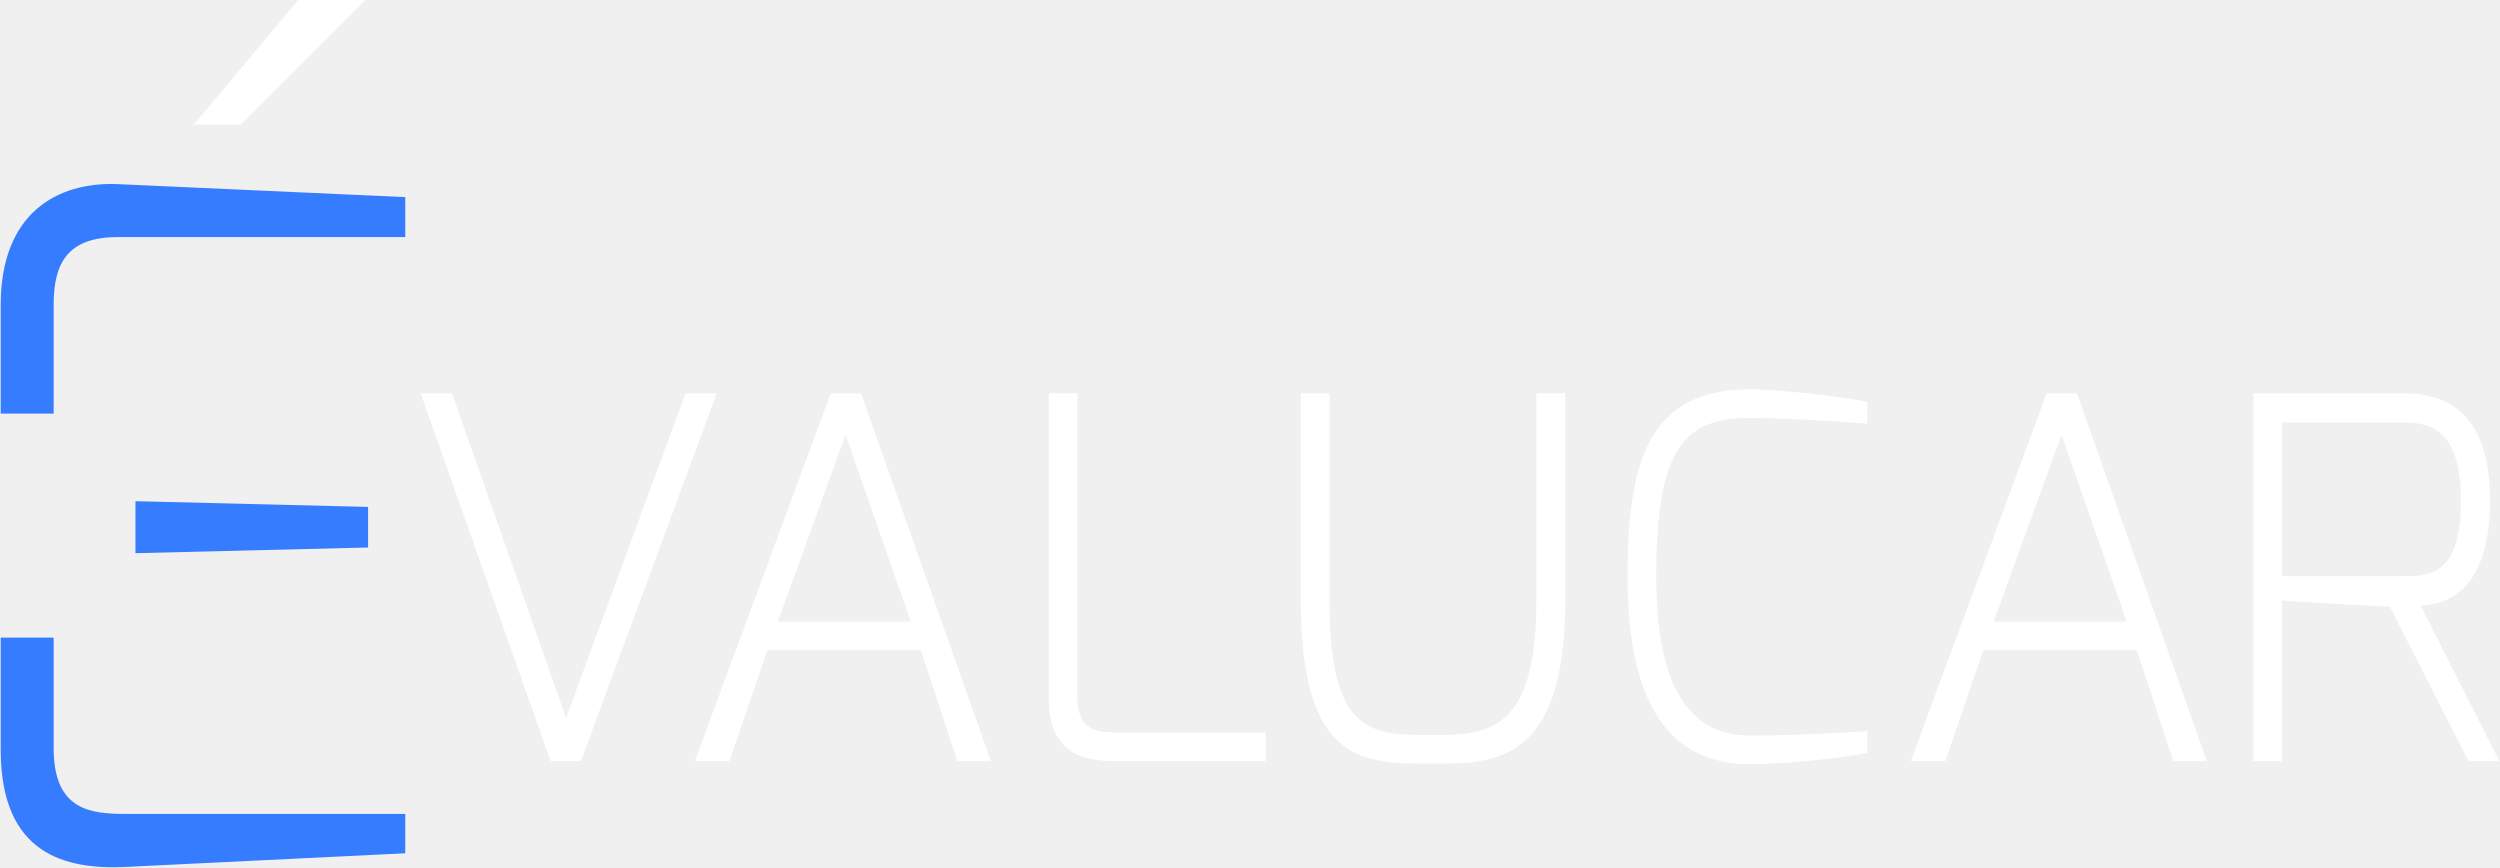
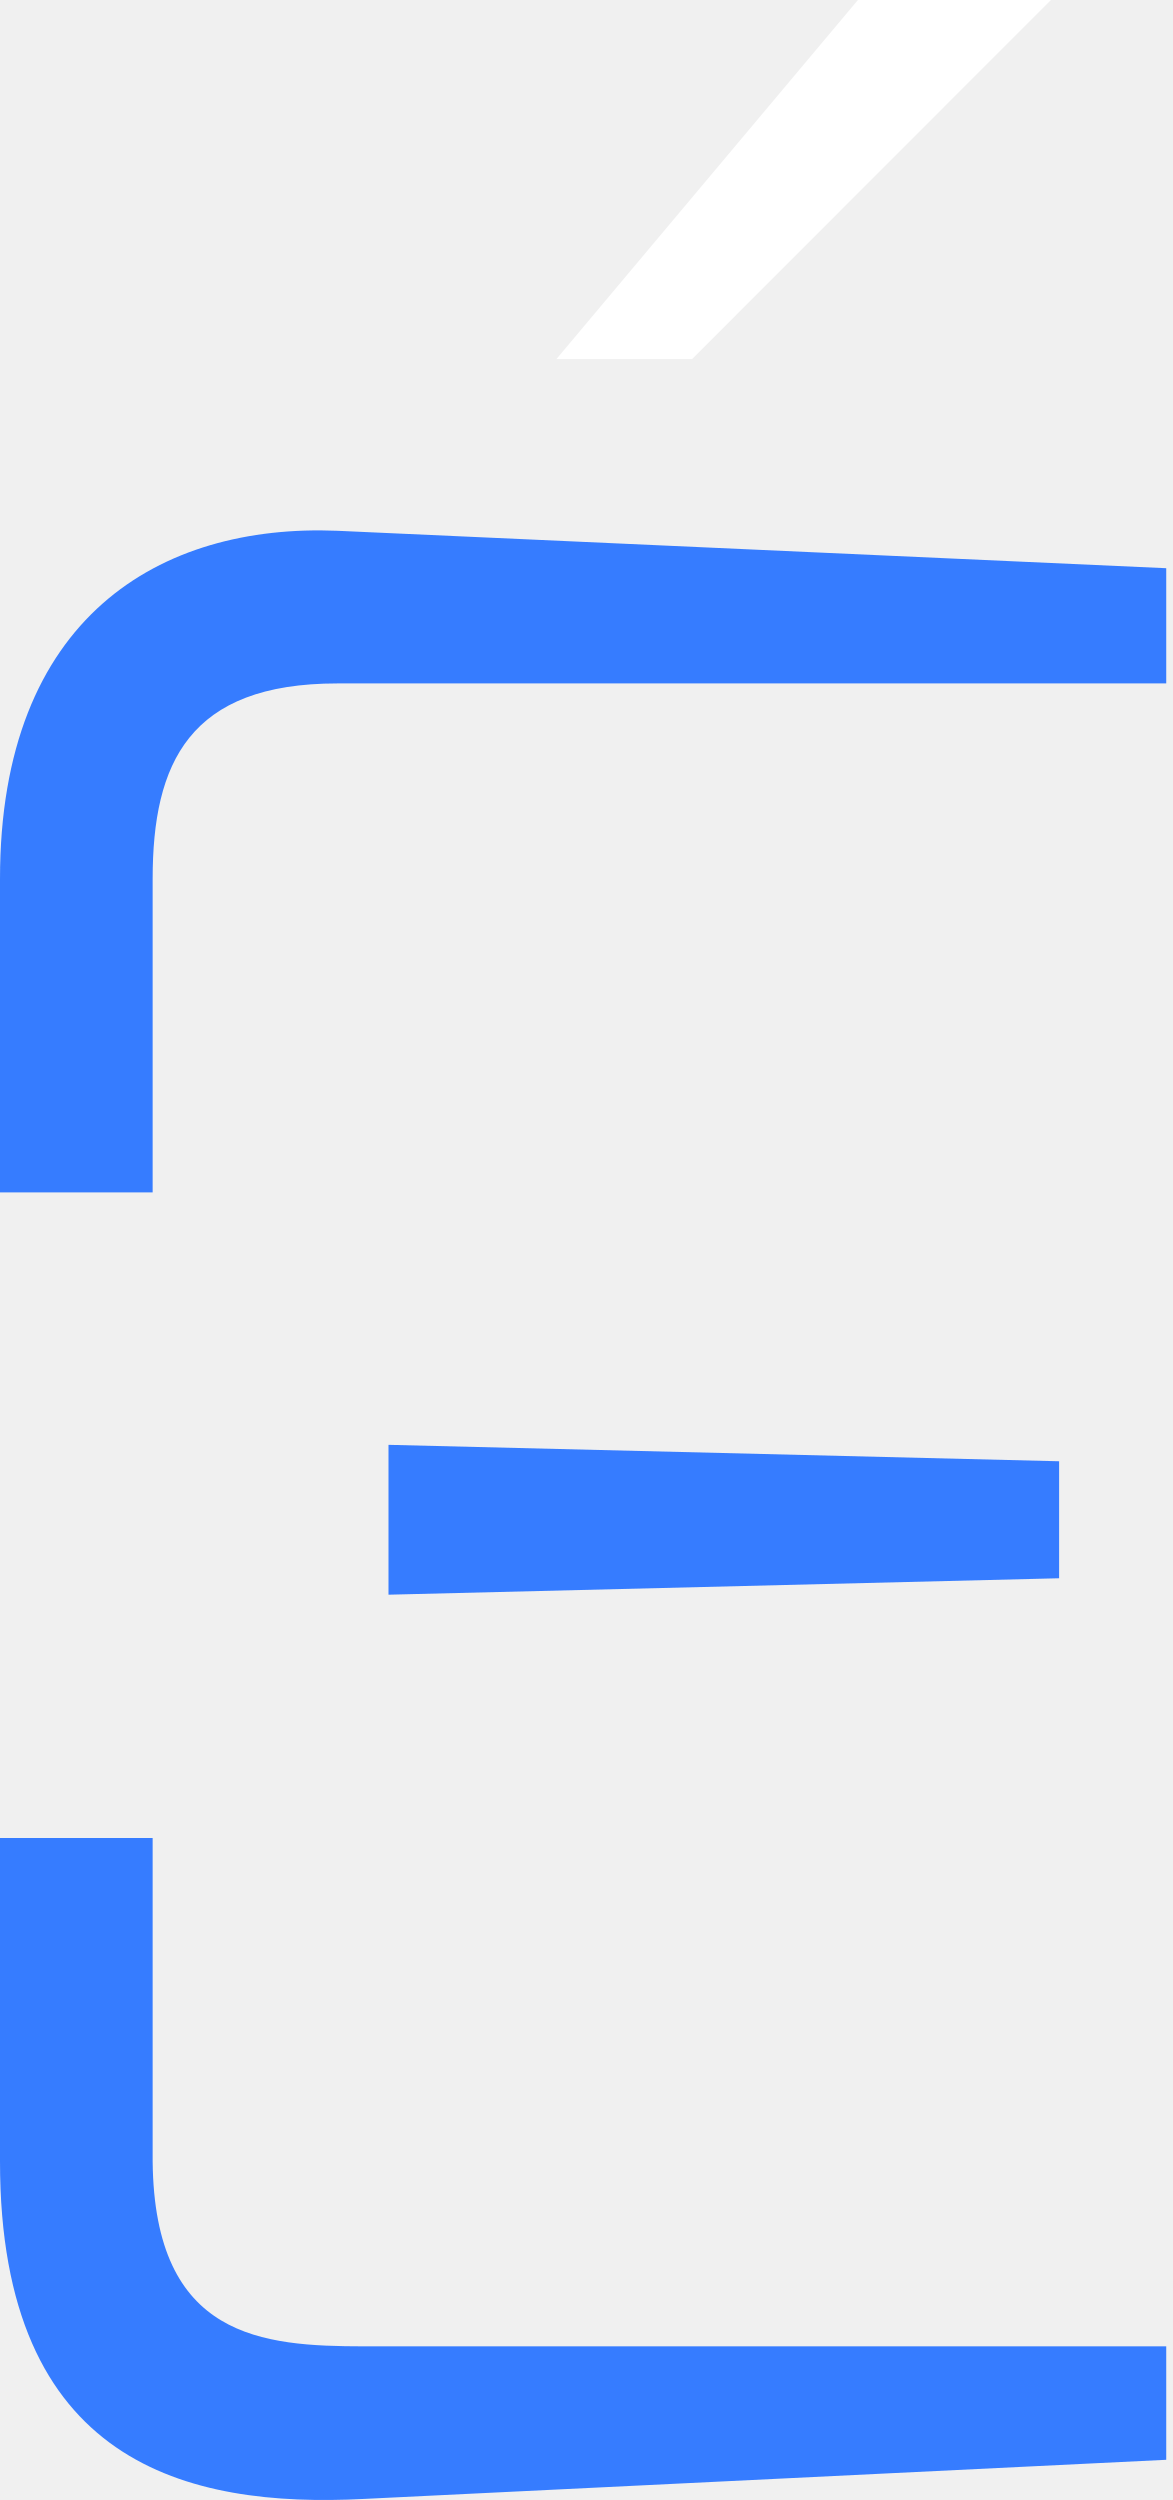
- <svg xmlns="http://www.w3.org/2000/svg" width="934" height="324" viewBox="0 0 934 324" fill="none">
-   <g clip-path="url(#clip0_7259_40)">
-     <path d="M20.046 280.123V238.207H0.263V280.134C0.263 319.35 24.546 325.05 47.46 323.86L151.406 318.789V304.087H47.46C34.328 304.067 20.276 303.117 20.046 280.123Z" fill="#367CFF" />
-     <path d="M50.61 206.673L137.524 204.543V189.38L50.61 187.25V206.673Z" fill="#367CFF" />
-     <path d="M43.989 68.789C21.096 67.849 0.263 79.891 0.263 113.906V154.532H20.046V113.906C20.046 98.874 24.767 88.572 43.989 88.572H151.406V73.64L43.989 68.789Z" fill="#367CFF" />
-     <path d="M168.859 146.953L211.485 268.202L256.112 146.953H267.794L217.016 284.354H205.684L157.167 146.953H168.859Z" fill="white" />
-     <path d="M310.361 146.953H321.692L370.21 284.354H357.658L344.056 242.938H286.677L272.515 284.354H259.593L310.361 146.953ZM340.265 232.236L315.901 162.486L290.588 232.236H340.265Z" fill="white" />
-     <path d="M391.833 146.953H402.525V260.711C402.525 273.153 410.306 273.663 417.347 273.663H472.825V284.364H417.347C404.965 284.364 391.843 281.924 391.843 260.711V146.953H391.833Z" fill="white" />
-     <path d="M485.987 146.953H496.679V224.285C496.679 275.203 512.701 274.593 535.865 274.593C556.088 274.593 573.981 273.323 573.981 224.285V146.953H584.793V224.285C584.793 284.914 558.549 285.294 535.855 285.294C510.351 285.294 485.987 286.545 485.987 224.285V146.953Z" fill="white" />
-     <path d="M653.773 145.453C663.525 145.453 684.498 147.643 697.63 150.084V158.285C697.44 158.285 671.036 156.155 653.773 156.155C628.929 156.155 618.768 167.687 618.768 215.664C618.768 250.529 627.689 274.793 653.843 274.793C673.536 274.793 697.63 273.163 697.63 273.163V281.364C684.498 283.804 663.535 285.495 653.773 285.495C619.078 285.495 608.076 255.65 608.076 215.294C608.076 171.617 616.197 145.453 653.773 145.453Z" fill="white" />
-     <path d="M764.631 146.953H775.963L824.48 284.354H811.928L798.326 242.938H740.947L726.785 284.354H713.863L764.631 146.953ZM794.536 232.236L770.172 162.486L744.858 232.236H794.536Z" fill="white" />
-     <path d="M841.903 146.953H898.121C914.924 146.953 930.266 154.984 930.266 186.969C930.266 222.505 912.463 225.705 904.402 226.325L933.737 284.354H922.235L892.84 226.695C889.46 226.635 852.904 224.515 852.584 224.325V284.354H841.893V146.953H841.903ZM898.131 215.264C908.863 215.264 919.395 213.793 919.395 186.979C919.395 160.925 908.423 157.845 898.131 157.845H852.594V215.264H898.131Z" fill="white" />
-     <path d="M89.957 46.537H72.374L111.45 0H136.464L89.957 46.537Z" fill="white" />
-   </g>
-   <defs>
-     <clipPath id="clip0_7259_40">
-       <rect width="934" height="324" fill="white" />
-     </clipPath>
-   </defs>
+ <svg xmlns="http://www.w3.org/2000/svg" width="152" height="324" viewBox="0 0 152 324" fill="none">
+   <path d="M19.783 280.123V238.207H0V280.134C0 319.35 24.284 325.05 47.197 323.86L151.143 318.789V304.087H47.197C34.065 304.067 20.013 303.117 19.783 280.123Z" fill="#367CFF" />
+   <path d="M50.348 206.673L137.261 204.543V189.38L50.348 187.25V206.673Z" fill="#367CFF" />
+   <path d="M43.727 68.789C20.833 67.849 0 79.891 0 113.906V154.532H19.783V113.906C19.783 98.874 24.504 88.572 43.727 88.572H151.143V73.64L43.727 68.789Z" fill="#367CFF" />
+   <path d="M89.694 46.537H72.111L111.187 0H136.201L89.694 46.537Z" fill="white" />
</svg>
